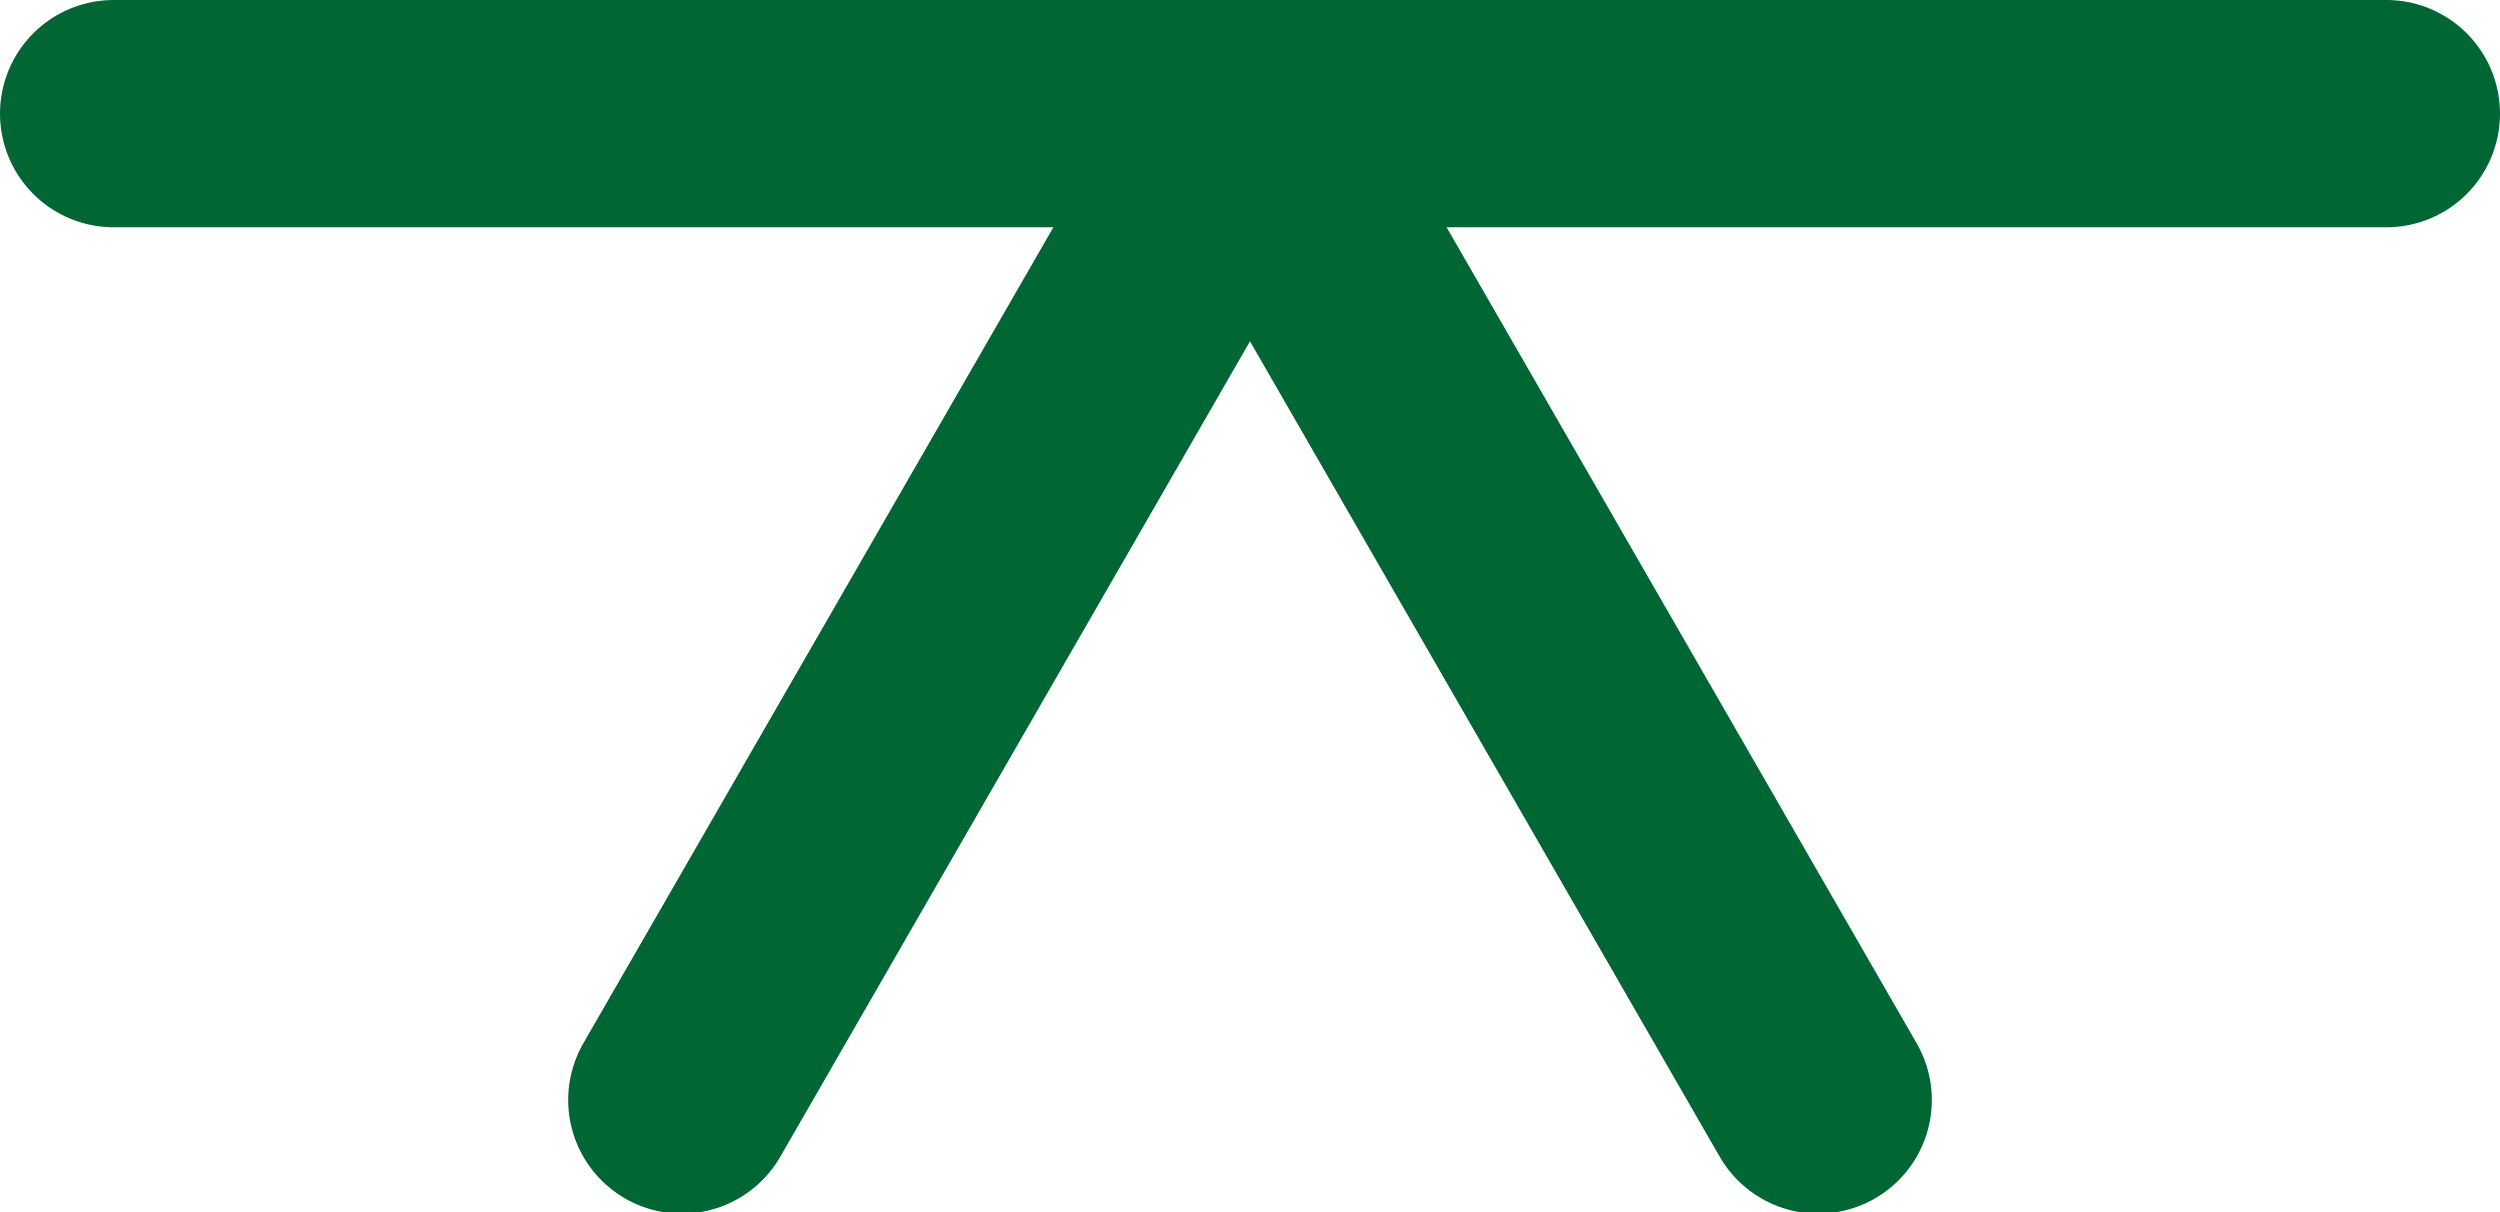
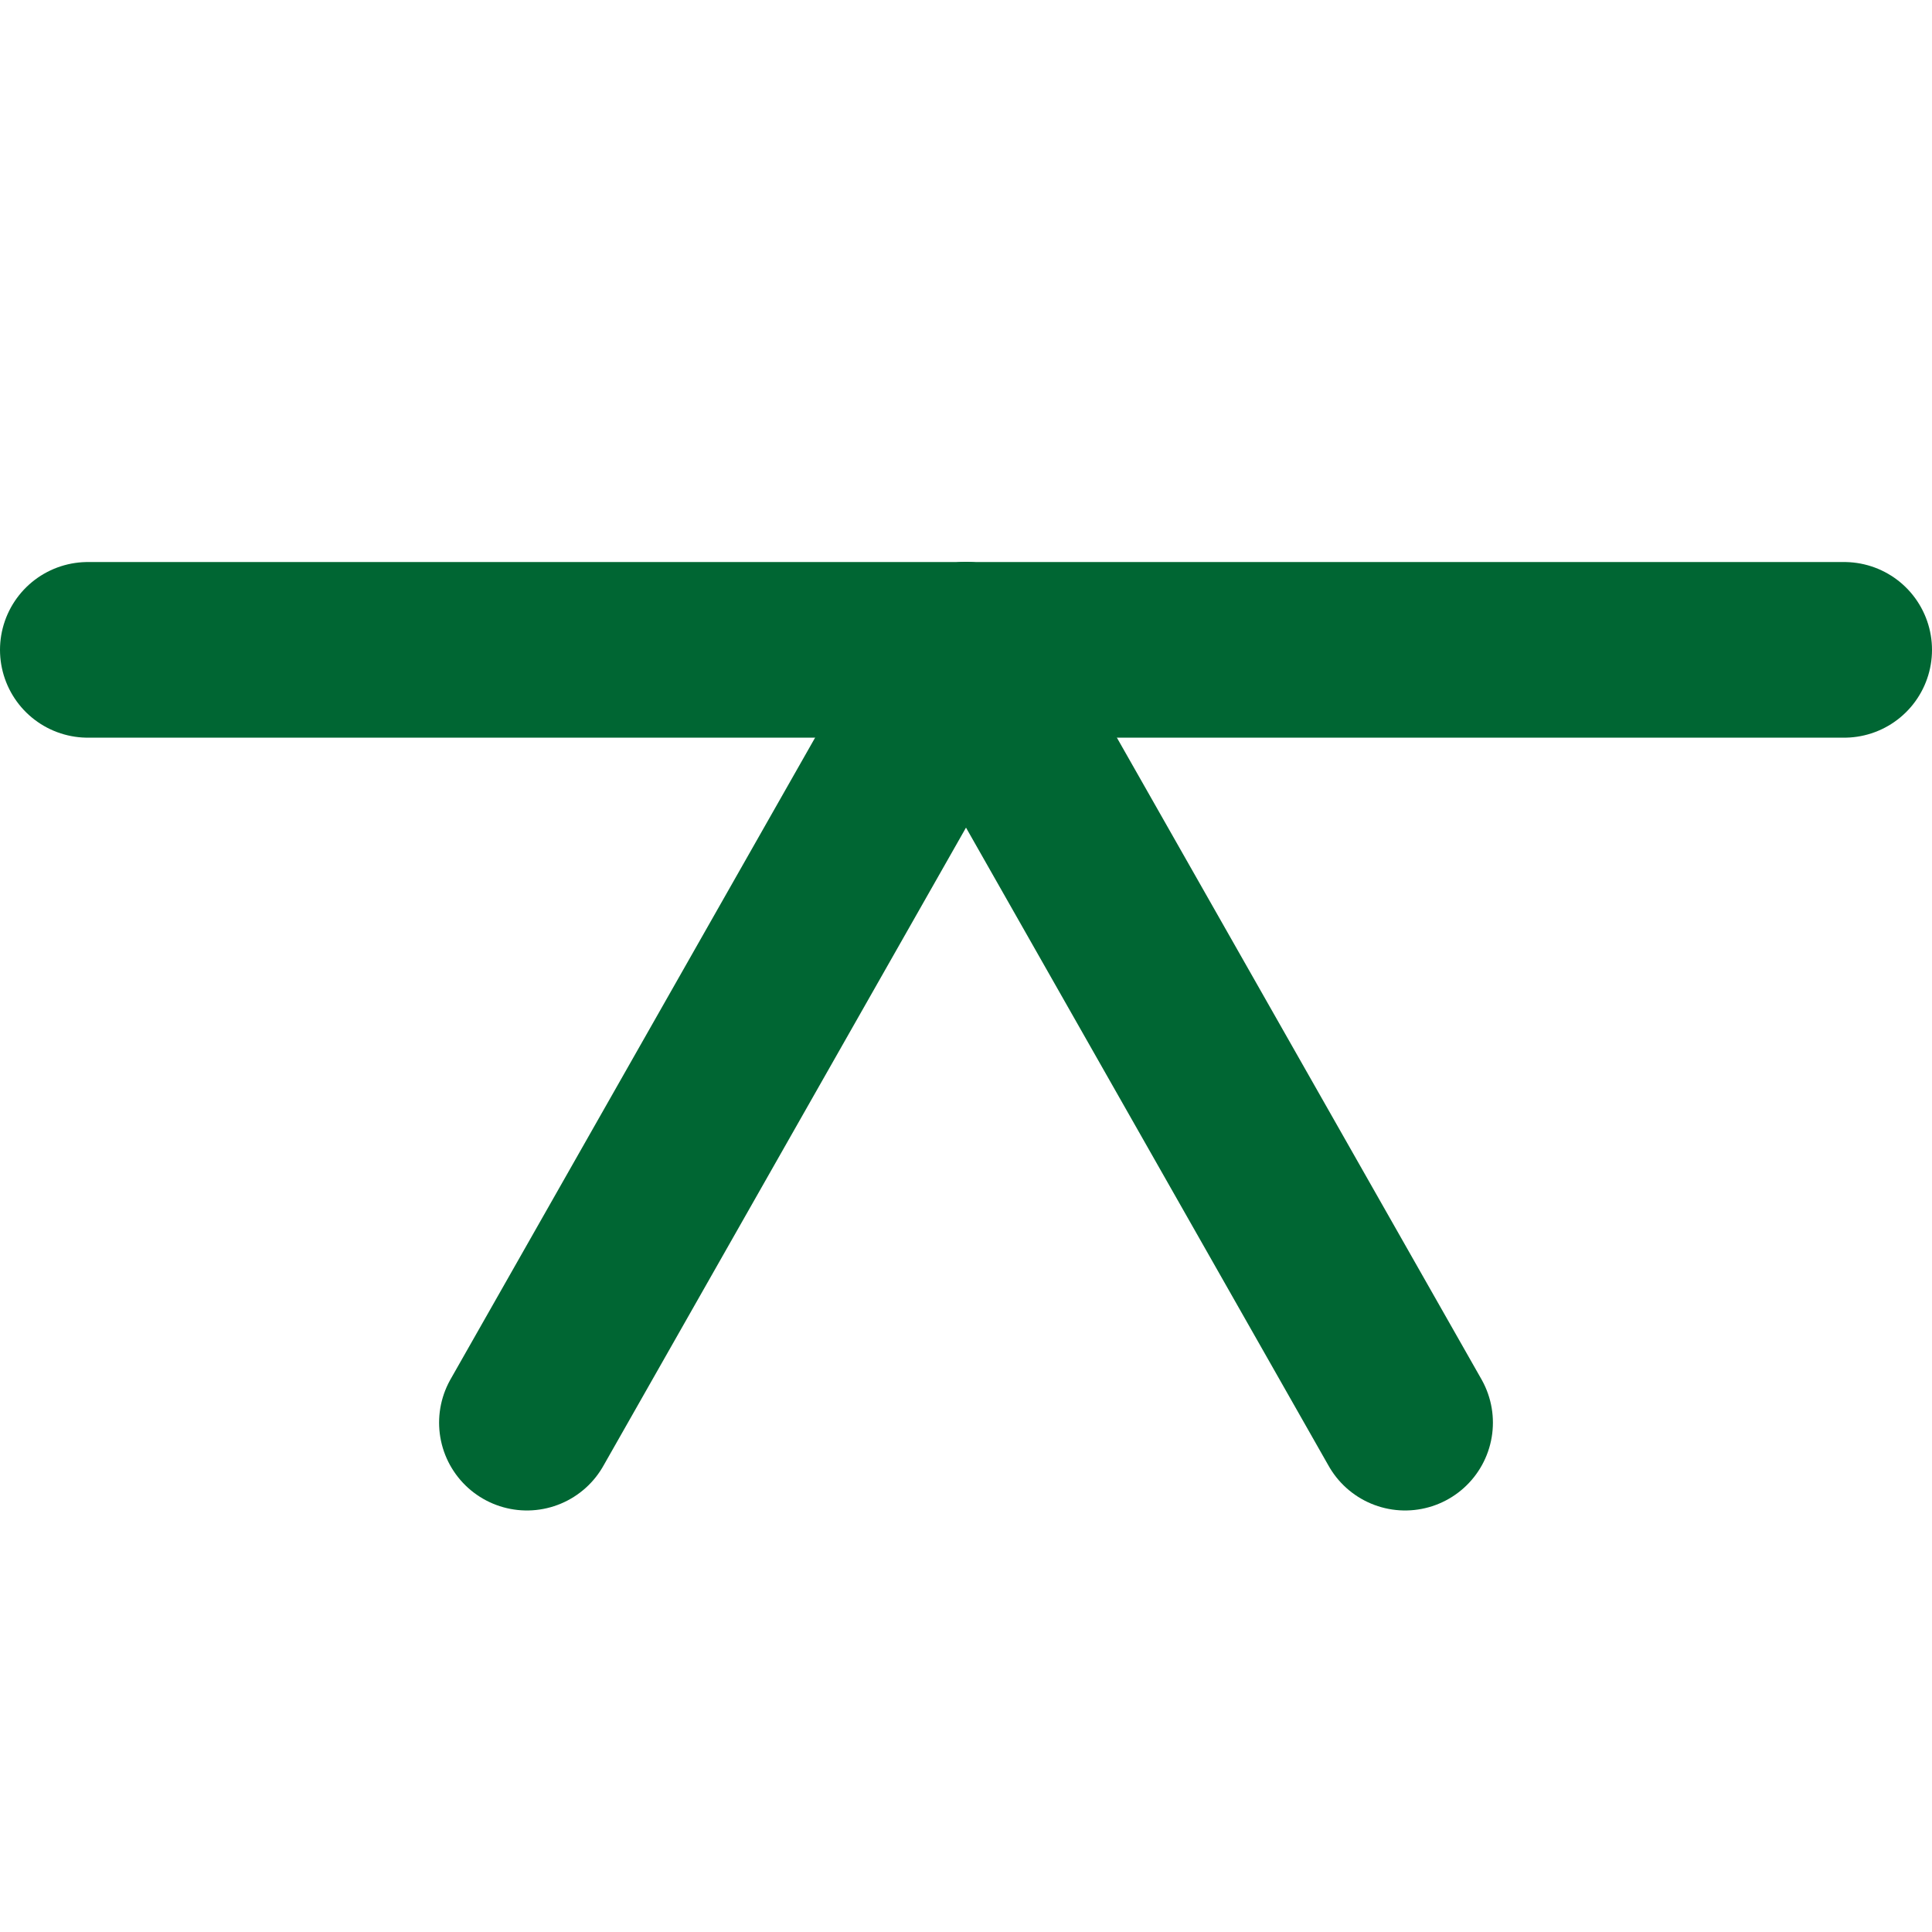
- <svg xmlns="http://www.w3.org/2000/svg" id="svg9" viewBox="0 0 11 5.33">
-   <defs>
-     <style>.cls-1{fill:none;stroke:#063;stroke-linecap:round;stroke-linejoin:round;}</style>
-   </defs>
+ <svg xmlns="http://www.w3.org/2000/svg" version="1.1" id="svg9" x="0px" y="0px" viewBox="0 0 11 11" style="enable-background:new 0 0 11 11;" xml:space="preserve">
+   <style type="text/css">
+ 	.st0{fill:none;stroke:#006633;stroke-linecap:round;stroke-linejoin:round;}
+ </style>
  <g id="g1103">
-     <path id="path4-3" class="cls-1" d="M11,3.83H1" transform="translate(-0.5 -3.33)" />
-     <path id="path4-3-6-27-9" class="cls-1" d="M6,3.83,8.5,8.17" transform="translate(-0.5 -3.33)" />
-     <path id="path4-3-6-1-0" class="cls-1" d="M6,3.83,3.5,8.17" transform="translate(-0.5 -3.33)" />
+     <path id="path4-3" class="st0" d="M10.5,3.7h-10" />
+     <path id="path4-3-6-27-9" class="st0" d="M5.5,3.7L8,8.1" />
+     <path id="path4-3-6-1-0" class="st0" d="M5.5,3.7L3,8.1" />
  </g>
</svg>
